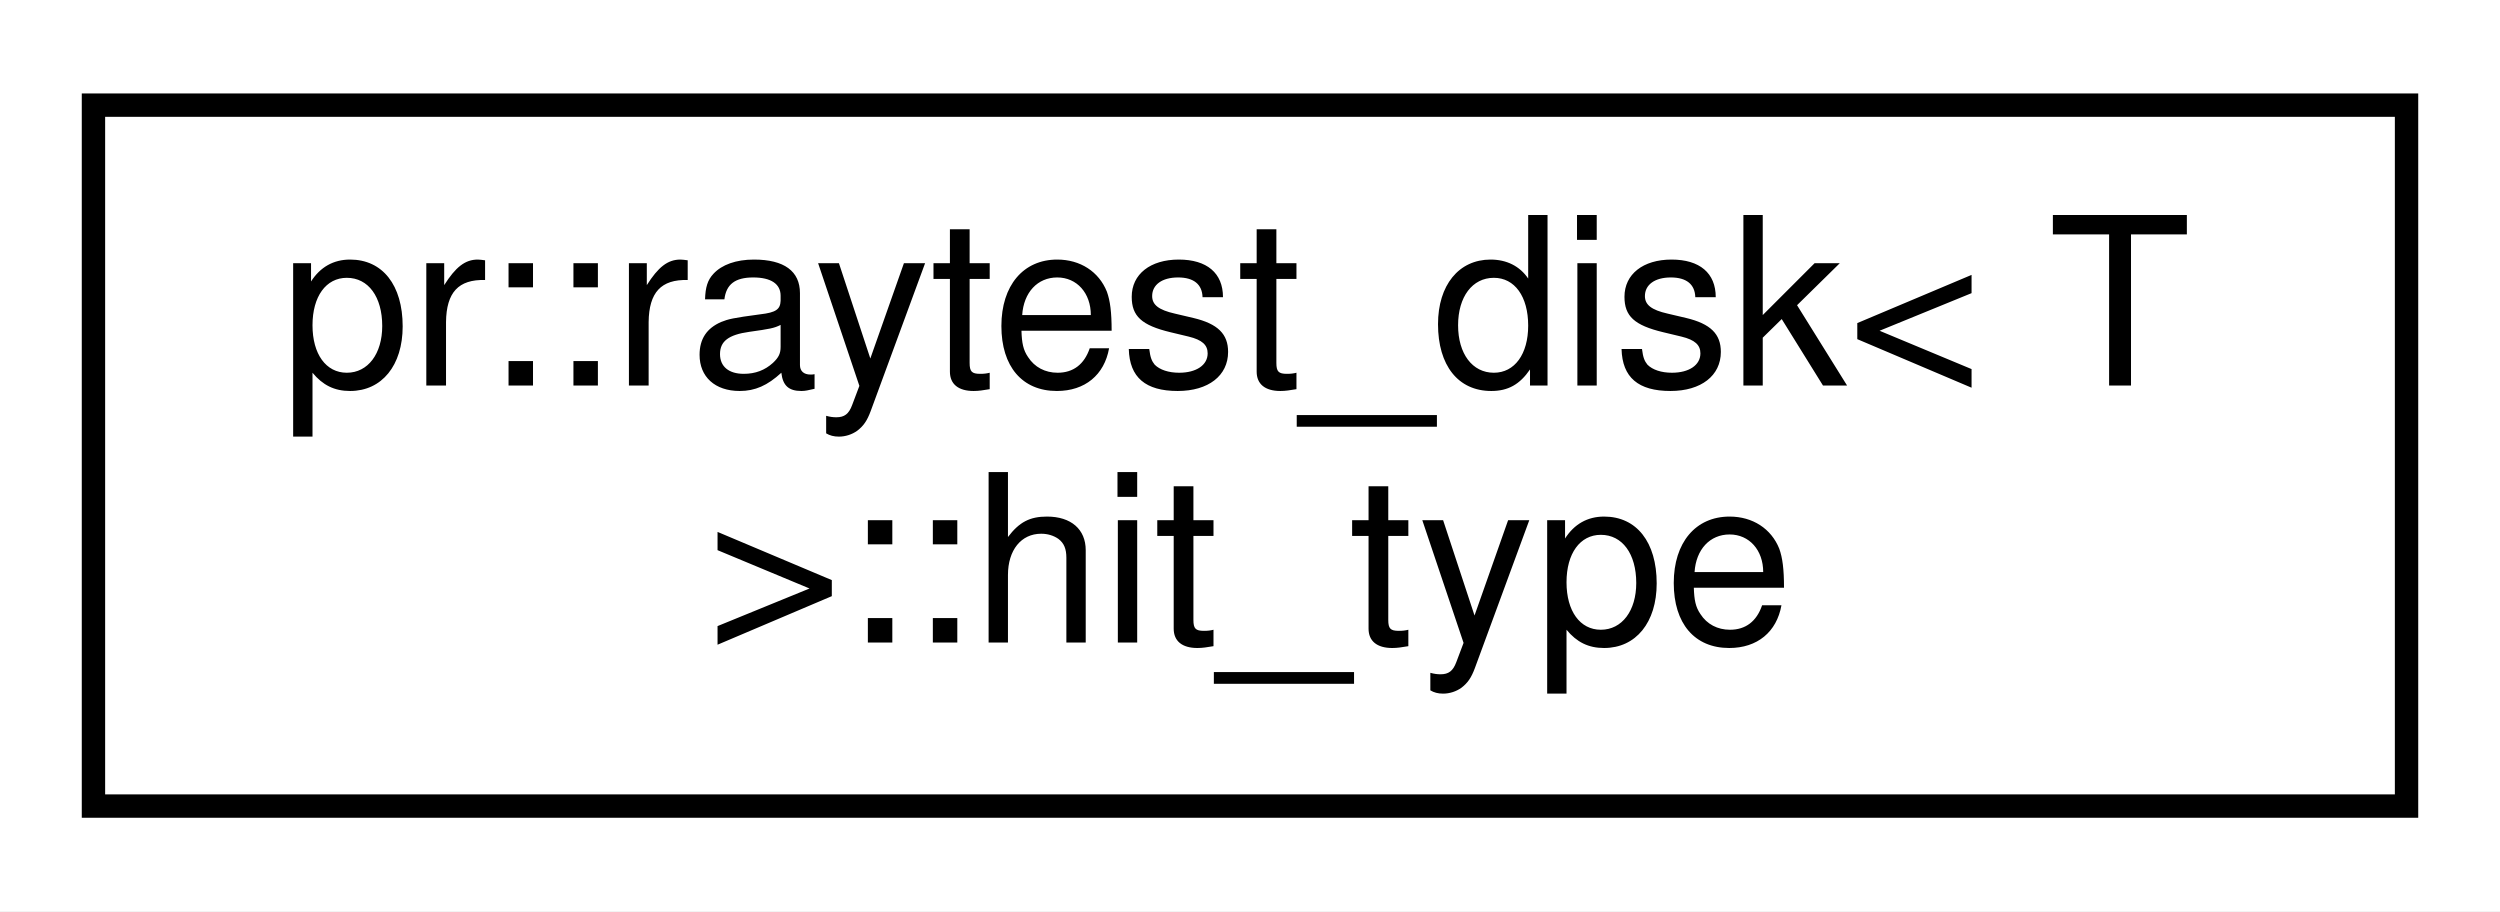
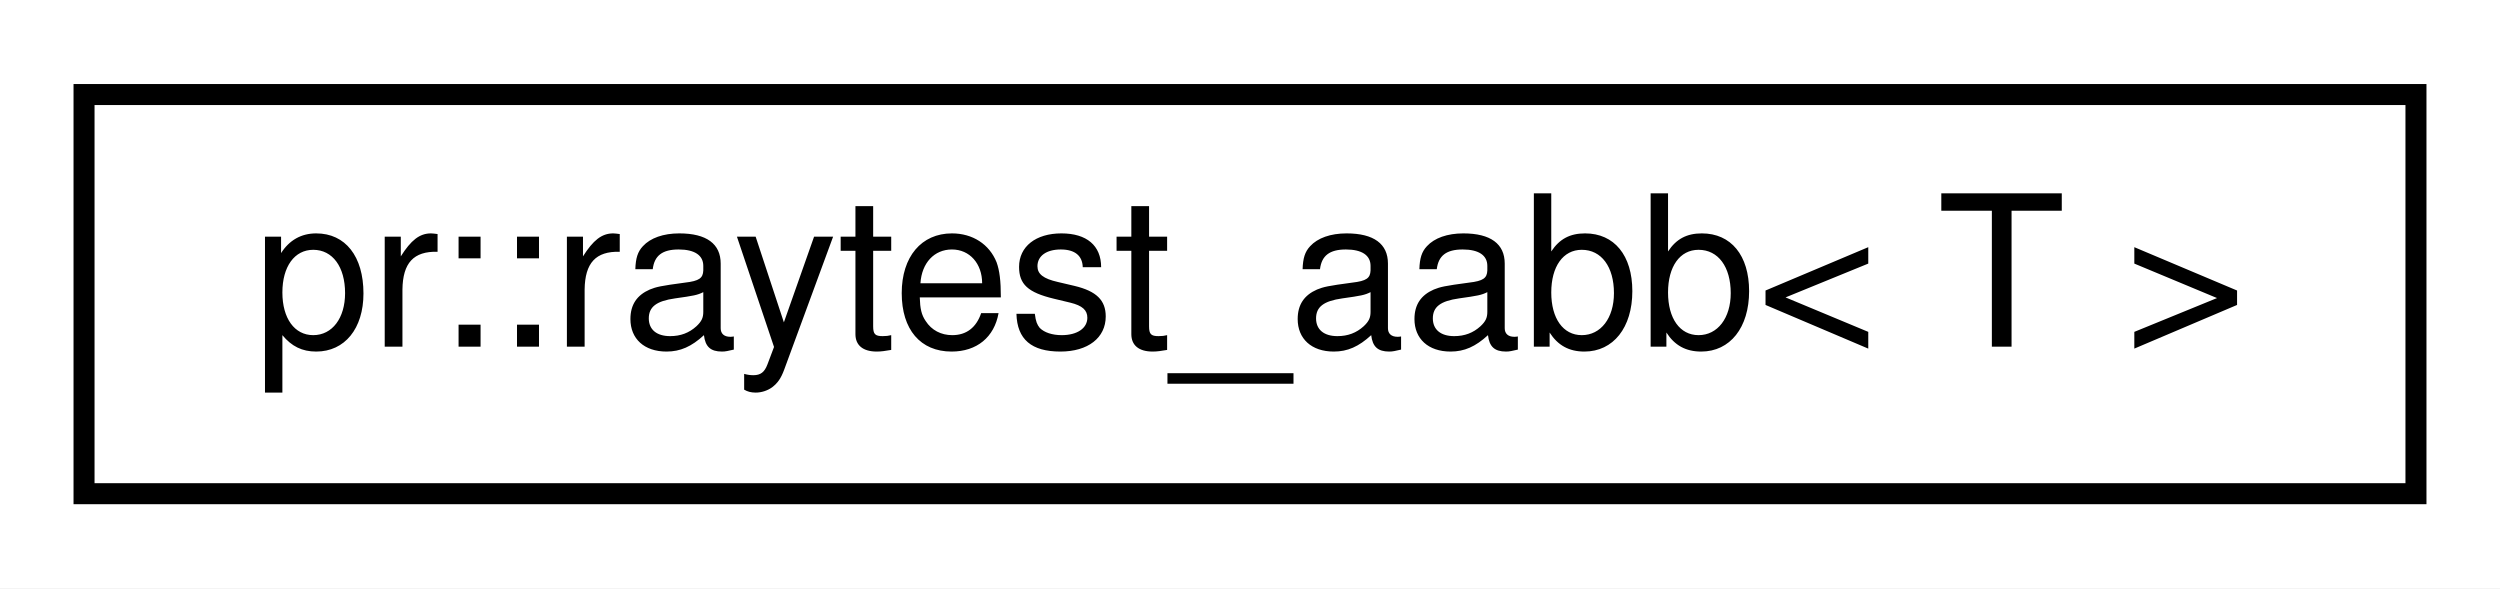
- <svg xmlns="http://www.w3.org/2000/svg" xmlns:xlink="http://www.w3.org/1999/xlink" width="107pt" height="39pt" viewBox="0.00 0.00 107.00 39.00">
-   <g id="graph0" class="graph" transform="scale(1 1) rotate(0) translate(4 35)">
-     <polygon fill="#ffffff" stroke="transparent" points="-4,4 -4,-35 103,-35 103,4 -4,4" />
+ <svg xmlns="http://www.w3.org/2000/svg" xmlns:xlink="http://www.w3.org/1999/xlink" width="119pt" height="28pt" viewBox="0.00 0.00 119.00 28.00">
+   <g id="graph0" class="graph" transform="scale(1 1) rotate(0) translate(4 24)">
+     <polygon fill="#ffffff" stroke="transparent" points="-4,4 -4,-24 115,-24 115,4 -4,4" />
    <g id="node1" class="node">
      <g id="a_node1">
-         <a xlink:href="structpr_1_1raytest__disk_1_1hit__type.html" target="_top" xlink:title="Hit information. ">
-           <polygon fill="#ffffff" stroke="#000000" points="0,-.5 0,-30.5 99,-30.5 99,-.5 0,-.5" />
-           <text text-anchor="start" x="8" y="-18.5" font-family="Helvetica,sans-Serif" font-size="10.00" fill="#000000">pr::raytest_disk&lt; T</text>
-           <text text-anchor="middle" x="49.5" y="-7.5" font-family="Helvetica,sans-Serif" font-size="10.00" fill="#000000"> &gt;::hit_type</text>
+         <a xlink:href="structpr_1_1raytest__aabb.html" target="_top" xlink:title="Ray-test (axis-aligned bounding box). ">
+           <polygon fill="#ffffff" stroke="#000000" points="0,-.5 0,-19.5 111,-19.5 111,-.5 0,-.5" />
+           <text text-anchor="middle" x="55.5" y="-7.5" font-family="Helvetica,sans-Serif" font-size="10.00" fill="#000000">pr::raytest_aabb&lt; T &gt;</text>
        </a>
      </g>
    </g>
  </g>
</svg>
